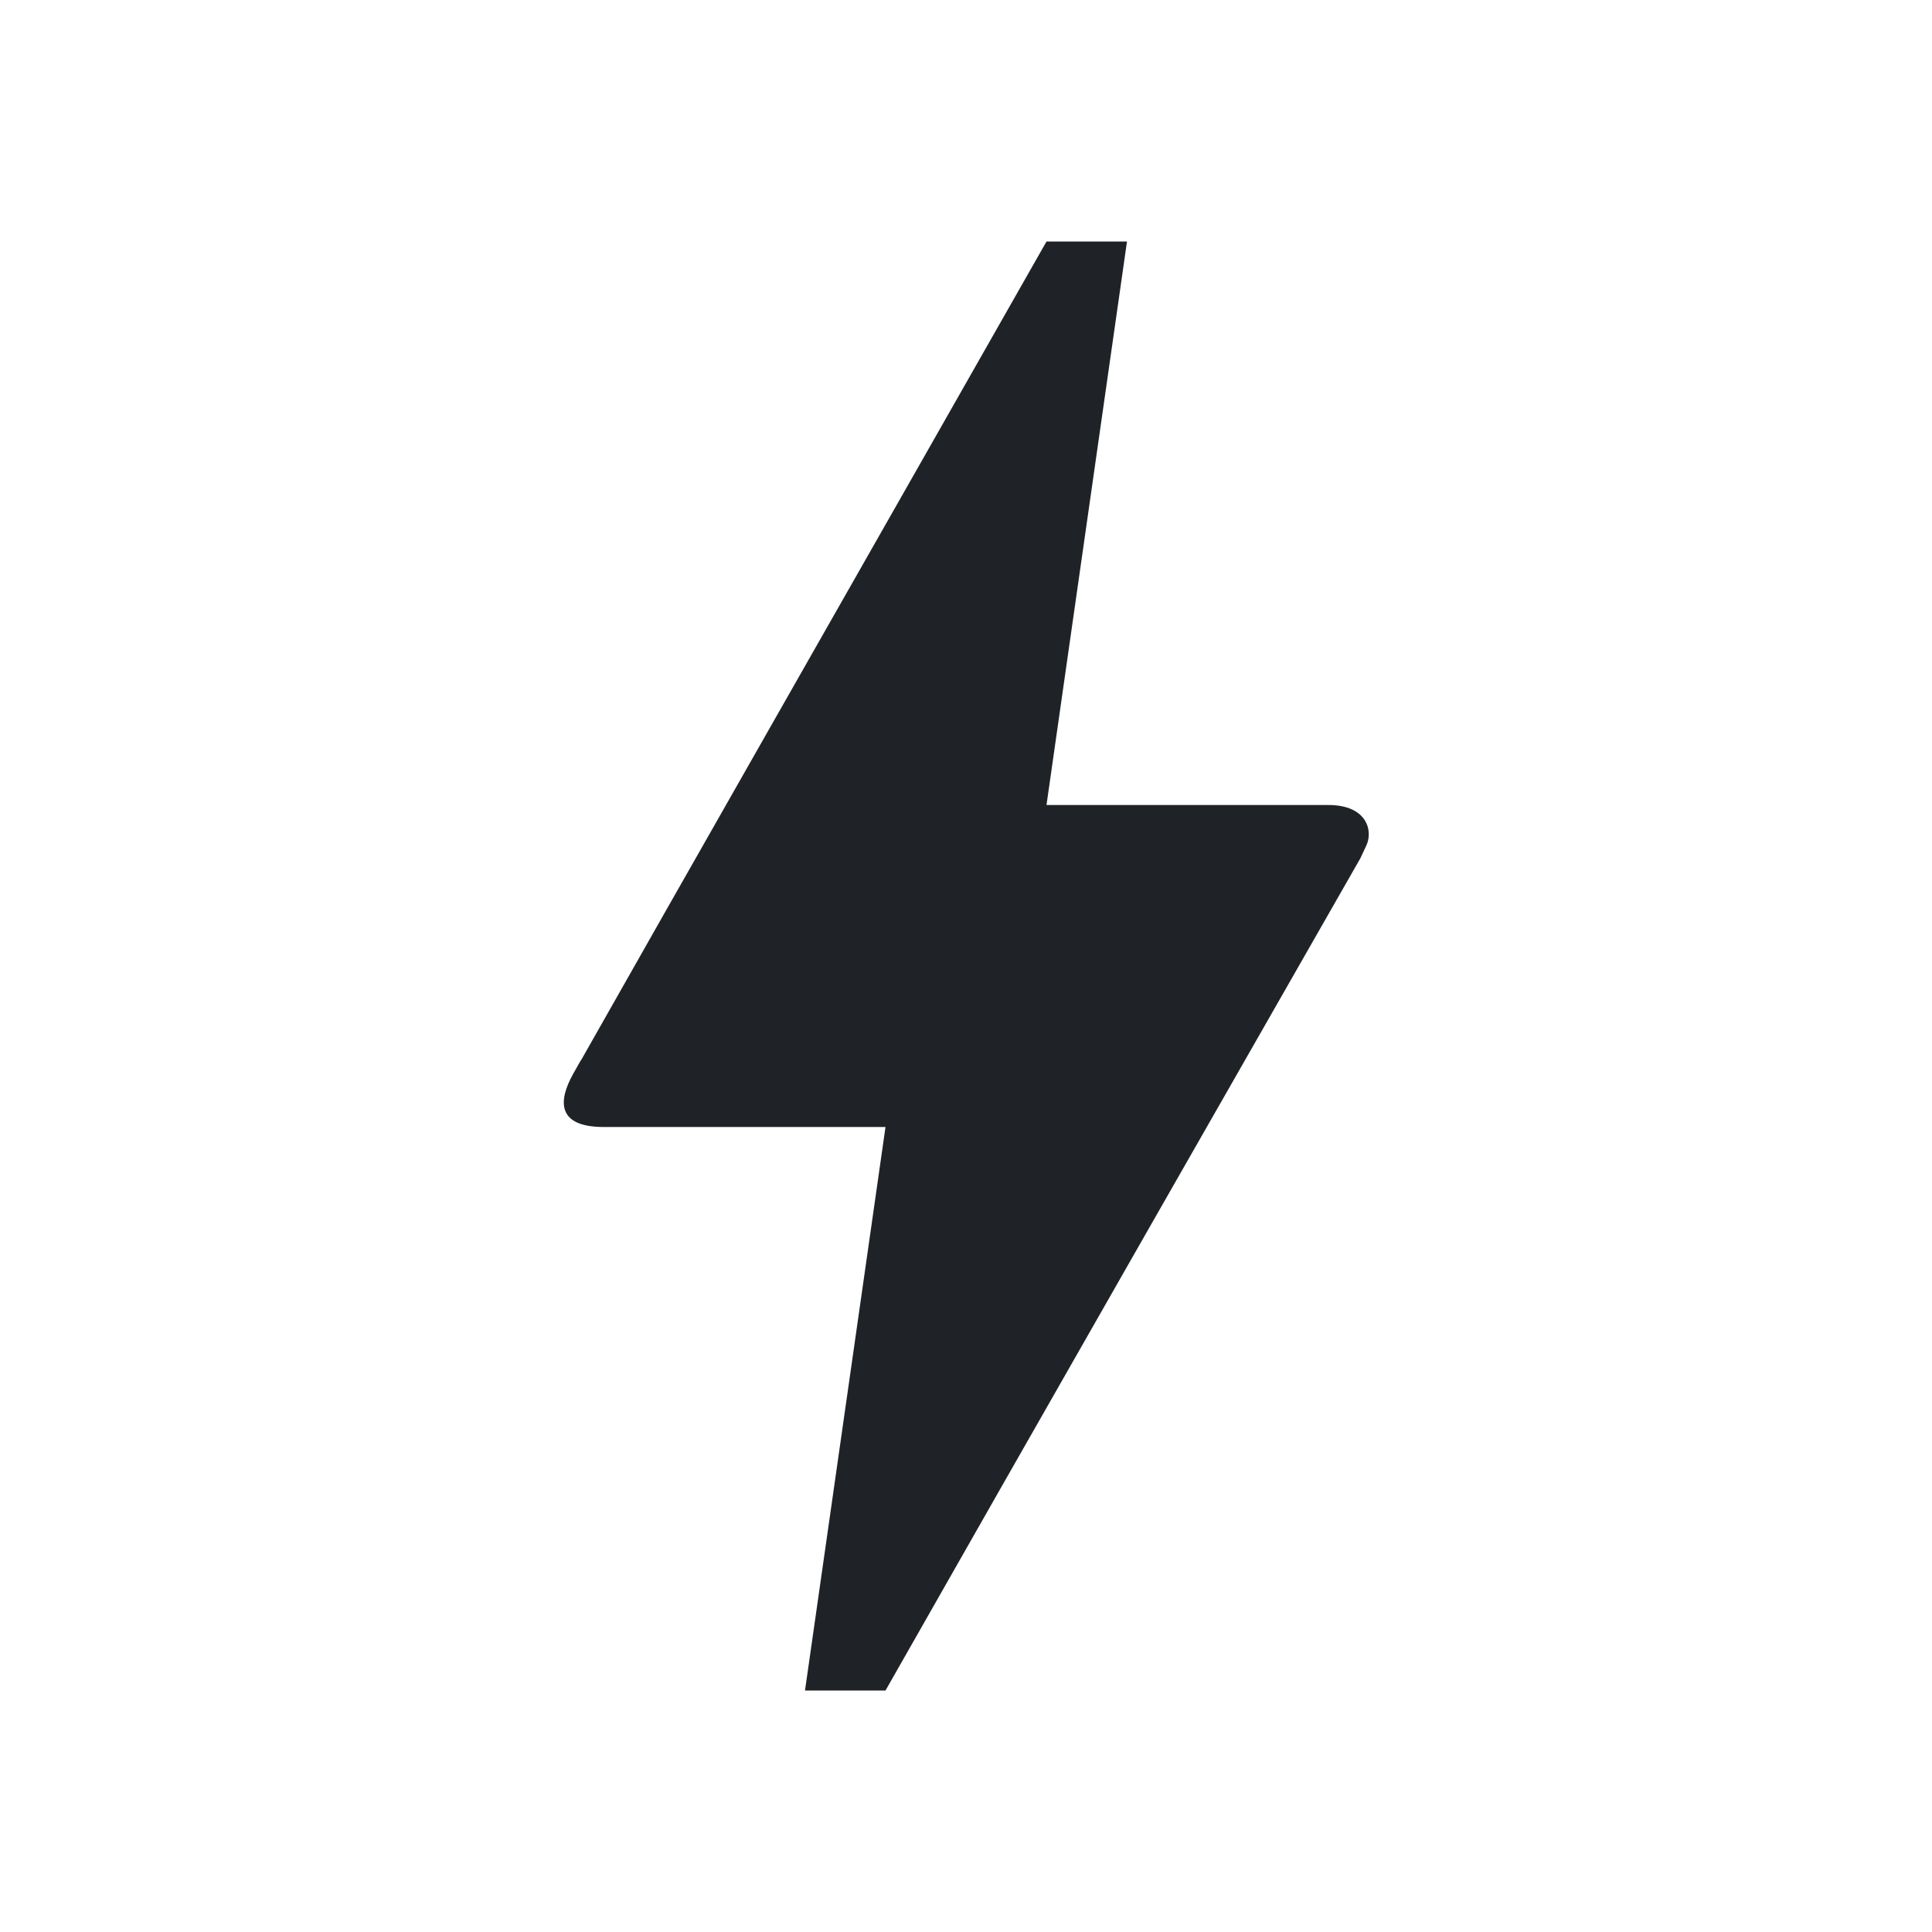
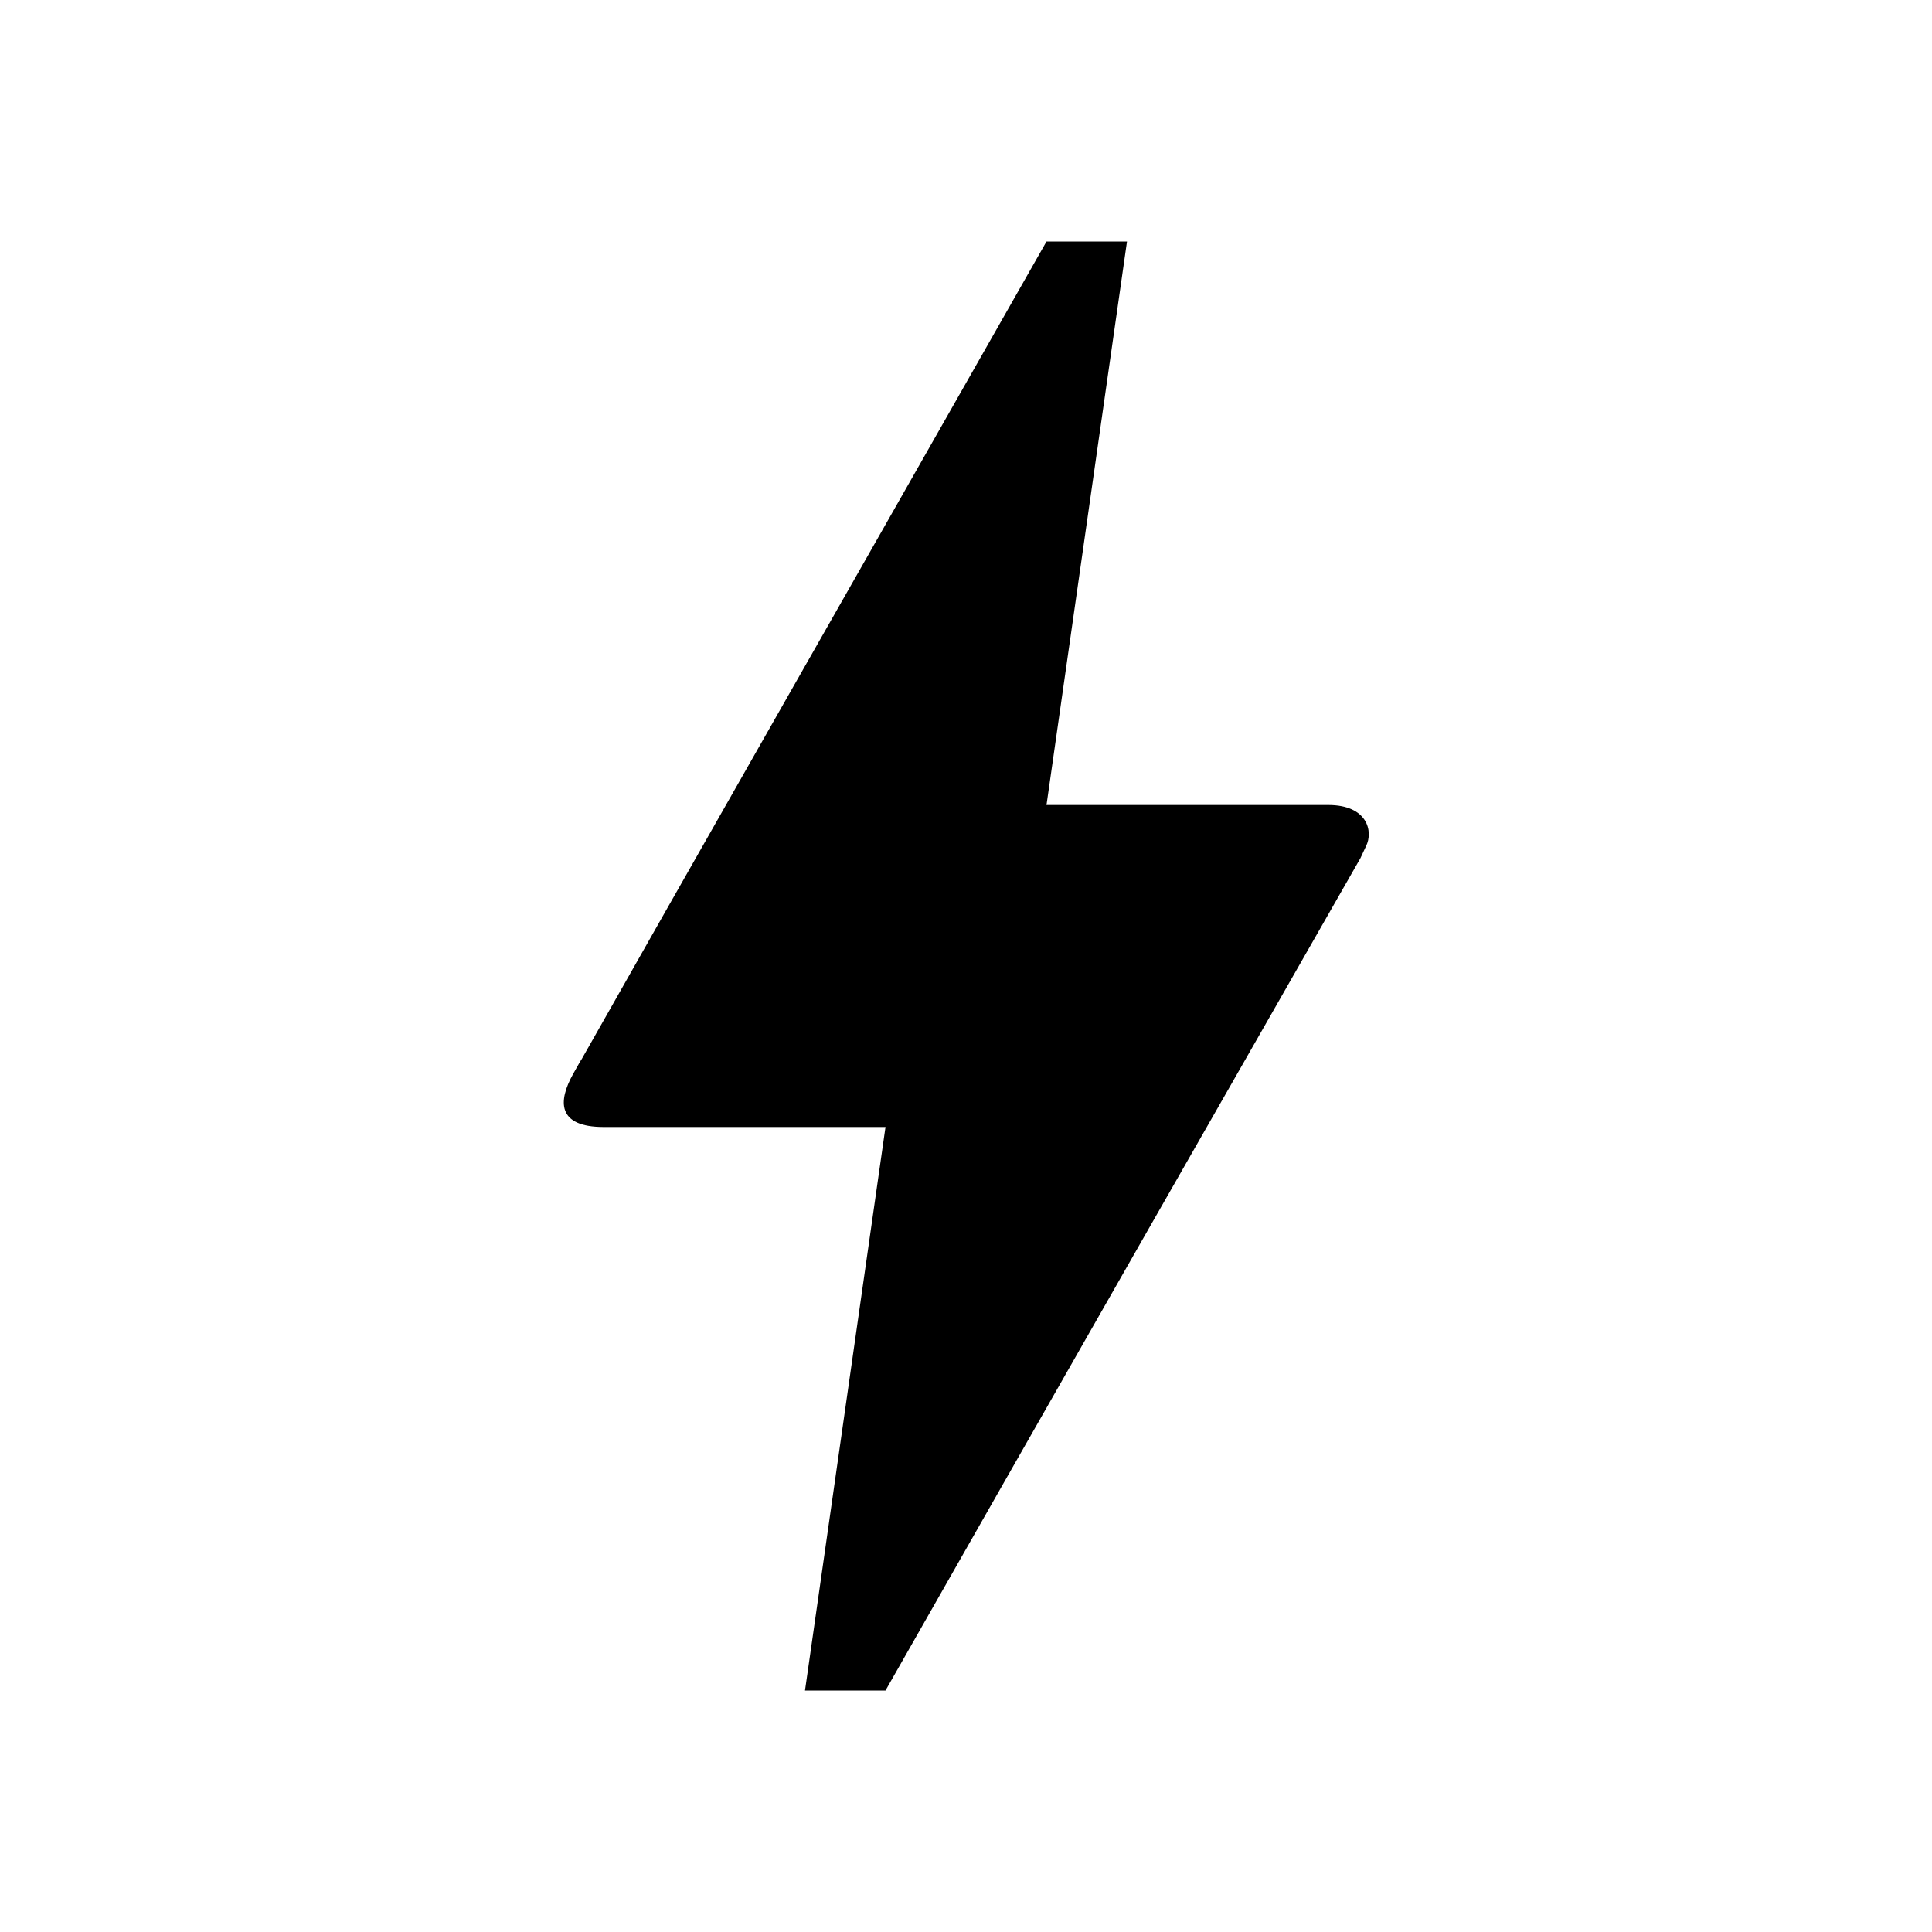
- <svg xmlns="http://www.w3.org/2000/svg" width="24" height="24" viewBox="0 0 24 24" fill="none">
-   <path d="M11 21H10L11 14H7.5C6.92 14 6.93 13.68 7.12 13.34C7.31 13 7.17 13.26 7.19 13.22C8.48 10.94 10.42 7.54 13 3H14L13 10H16.5C16.99 10 17.06 10.33 16.97 10.51L16.9 10.66C12.96 17.55 11 21 11 21Z" fill="#1F2328" />
+ <svg xmlns="http://www.w3.org/2000/svg" width="24" height="24" viewBox="0 0 24 24">
+   <path d="M11 21H10L11 14H7.5C6.92 14 6.93 13.68 7.12 13.34C7.31 13 7.17 13.26 7.19 13.22C8.48 10.94 10.42 7.54 13 3H14L13 10H16.5C16.99 10 17.06 10.33 16.97 10.51L16.9 10.66C12.96 17.55 11 21 11 21Z" />
</svg>
